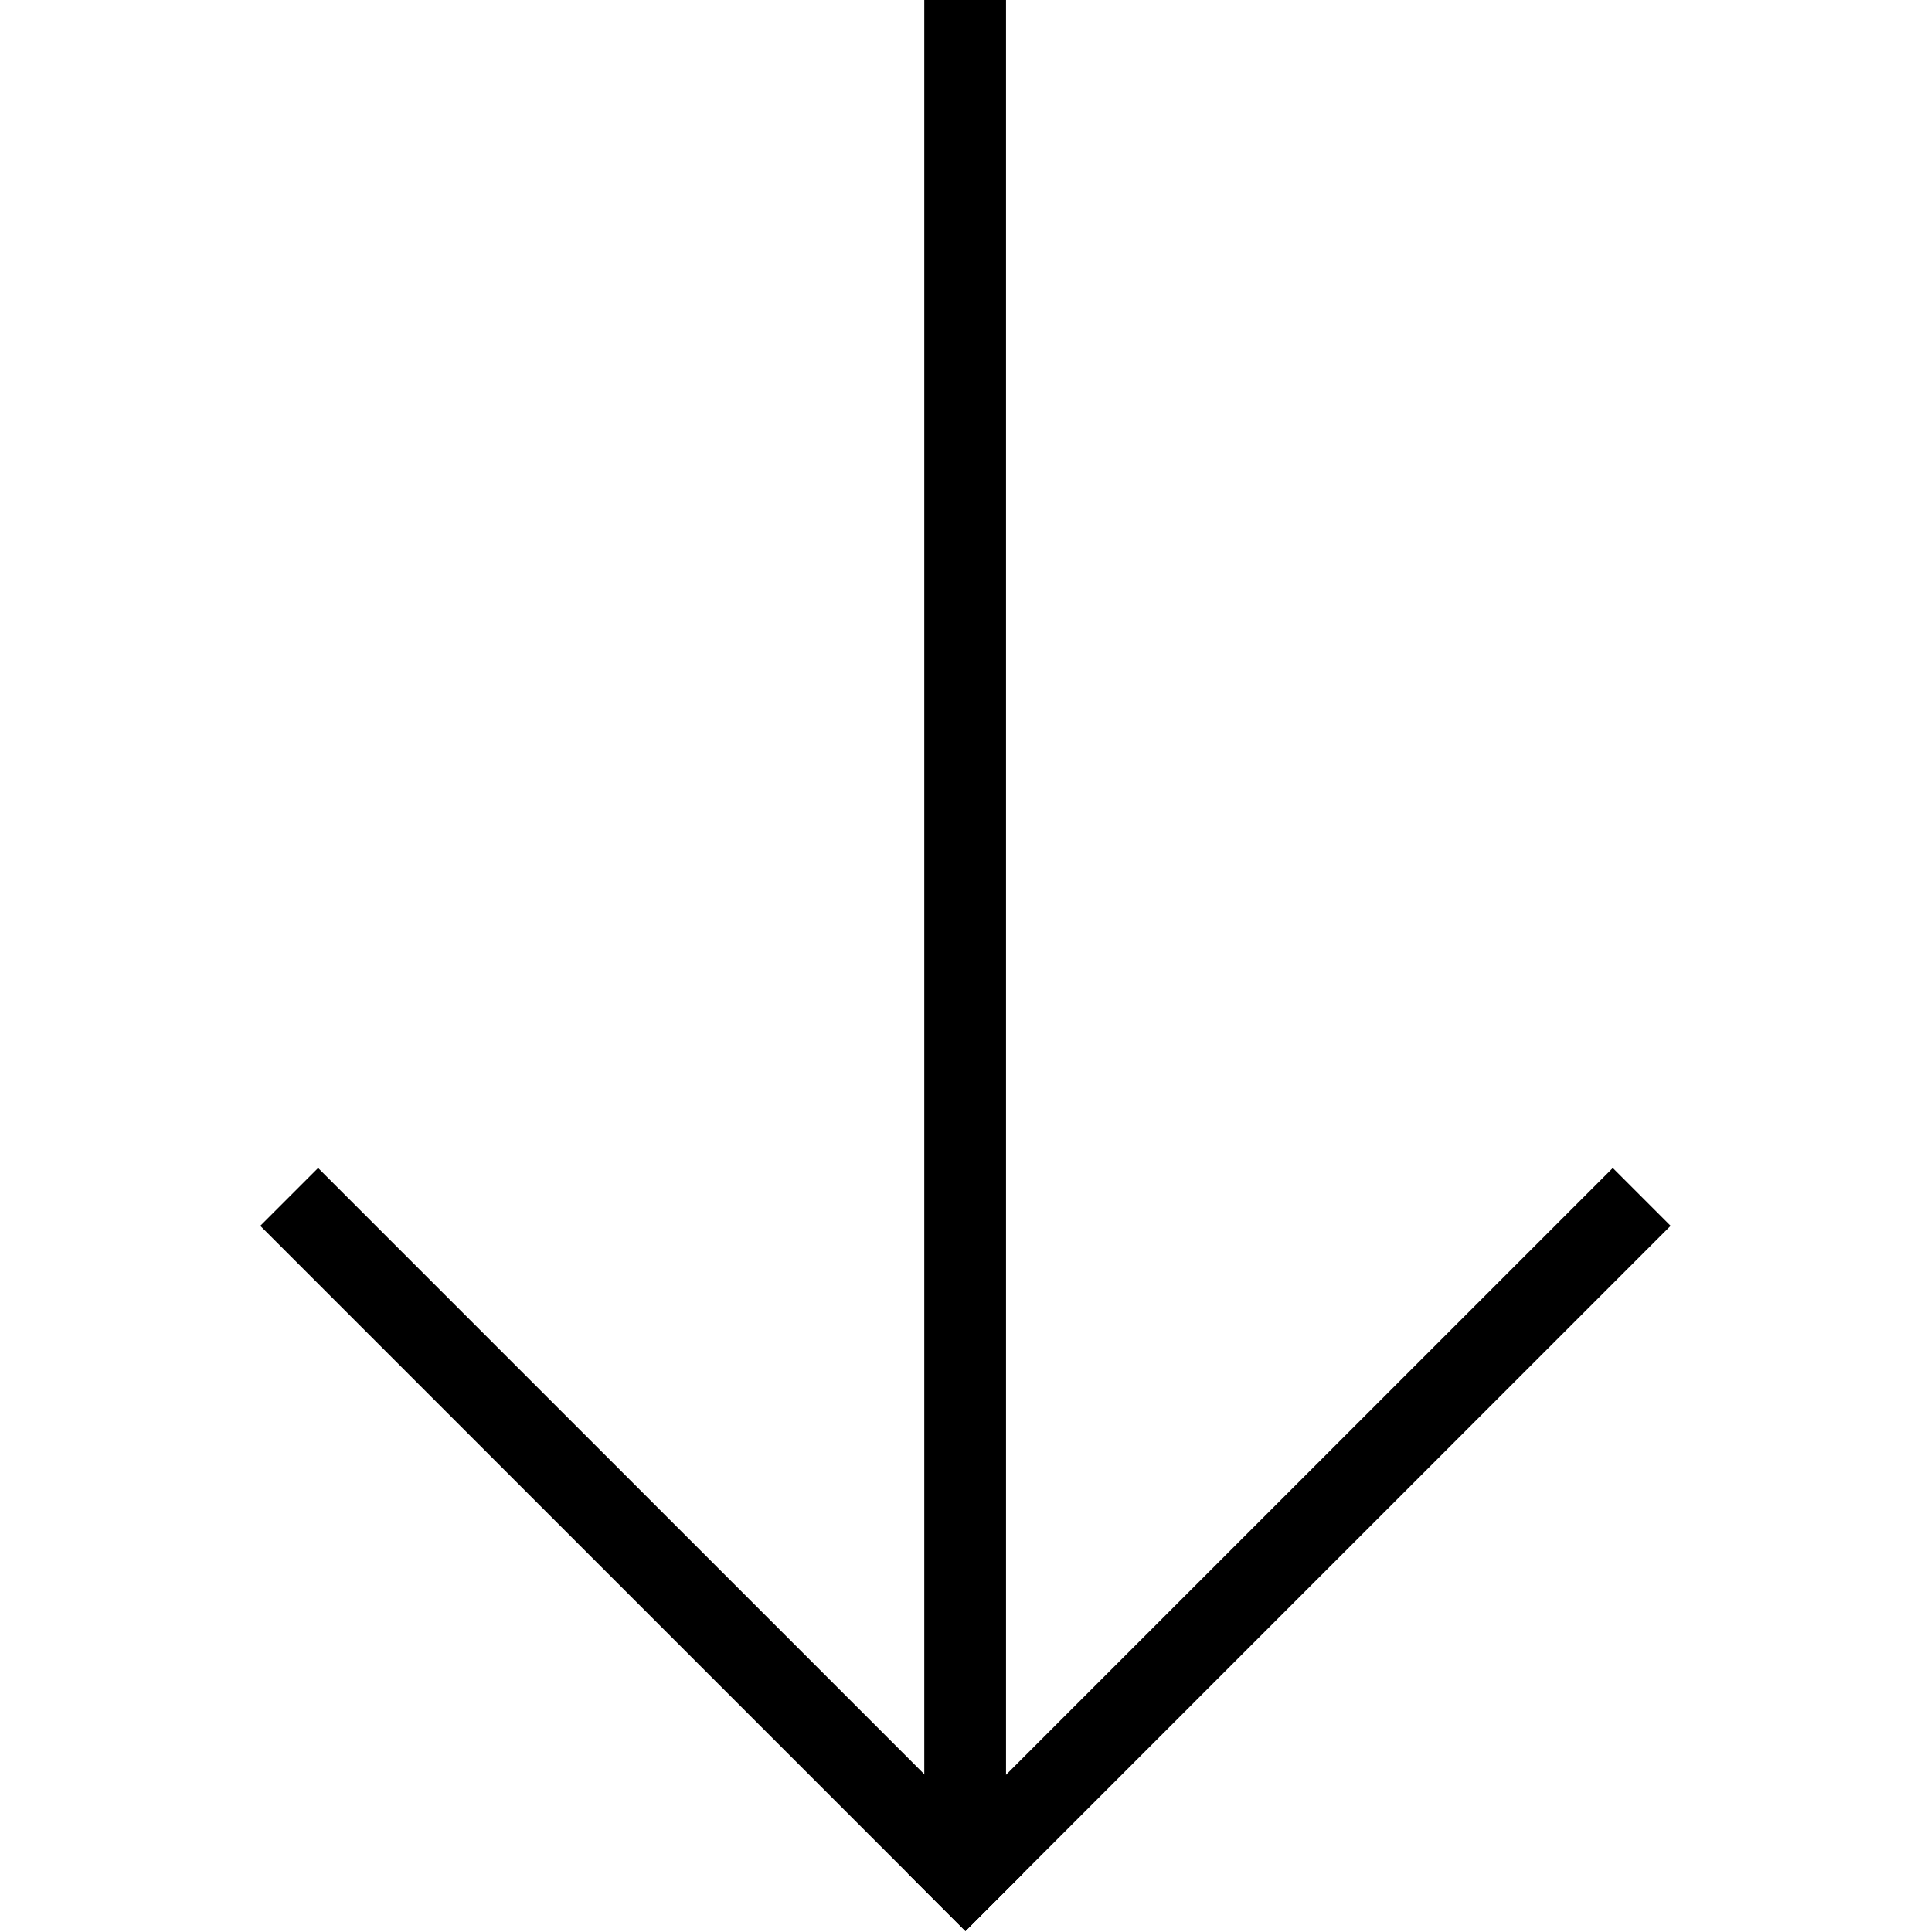
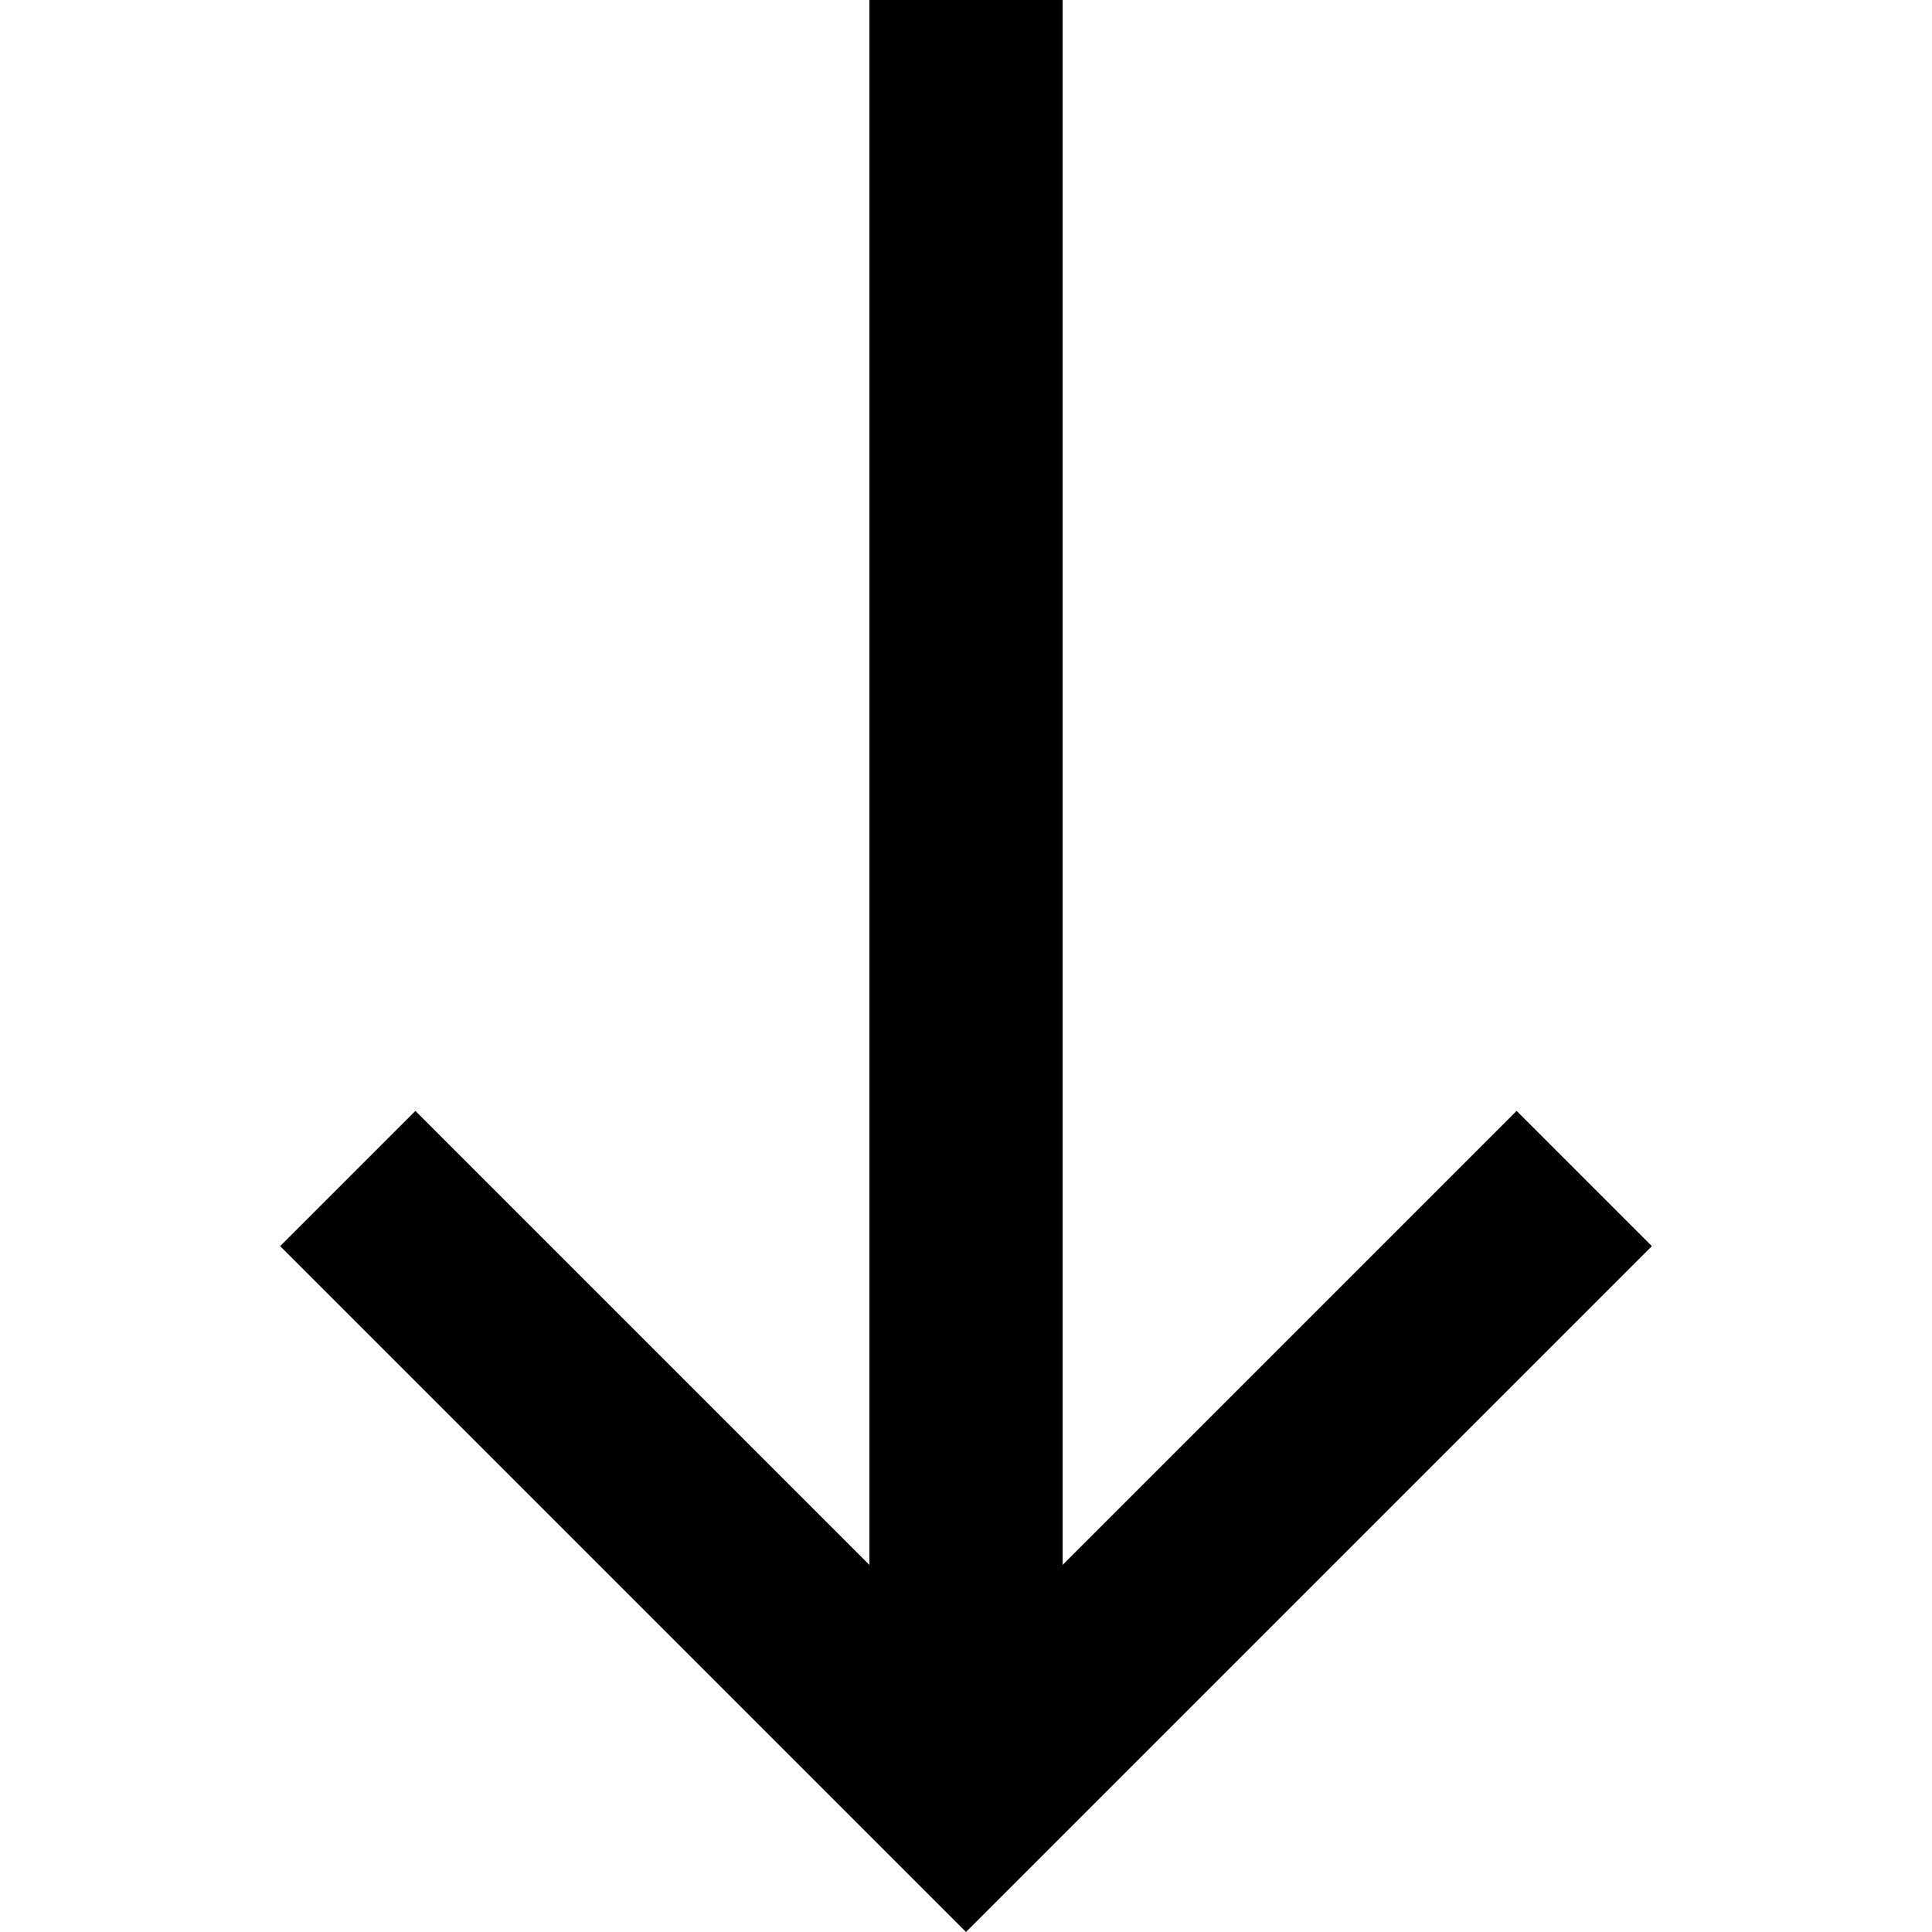
- <svg xmlns="http://www.w3.org/2000/svg" width="1299" height="1300" xml:space="preserve" overflow="hidden">
-   <g>
-     <rect x="0" y="0" width="1299" height="1299" fill="#000000" fill-opacity="0" />
-     <path d="M1085.31 785.906 1124.23 824.83 649.688 1299.38 610.764 1260.45Z" fill-rule="evenodd" />
-     <path d="M175.143 824.83 214.066 785.906 688.611 1260.45 649.688 1299.37Z" fill-rule="evenodd" />
-     <rect x="622" y="0" width="55" height="1232" />
+ <svg xmlns="http://www.w3.org/2000/svg" width="20" height="20" viewBox="0 0 0.2 0.2" version="1.1" id="svg1">
+   <defs id="defs1" />
+   <g id="layer1">
+     <path id="rect6" style="fill:#000000;stroke-width:0.01" d="M 0.09,0 V 0.162 L 0.043,0.115 0.029,0.129 0.086,0.186 0.1,0.2 0.114,0.186 0.171,0.129 0.157,0.115 0.11,0.162 V 0 Z" />
  </g>
</svg>
